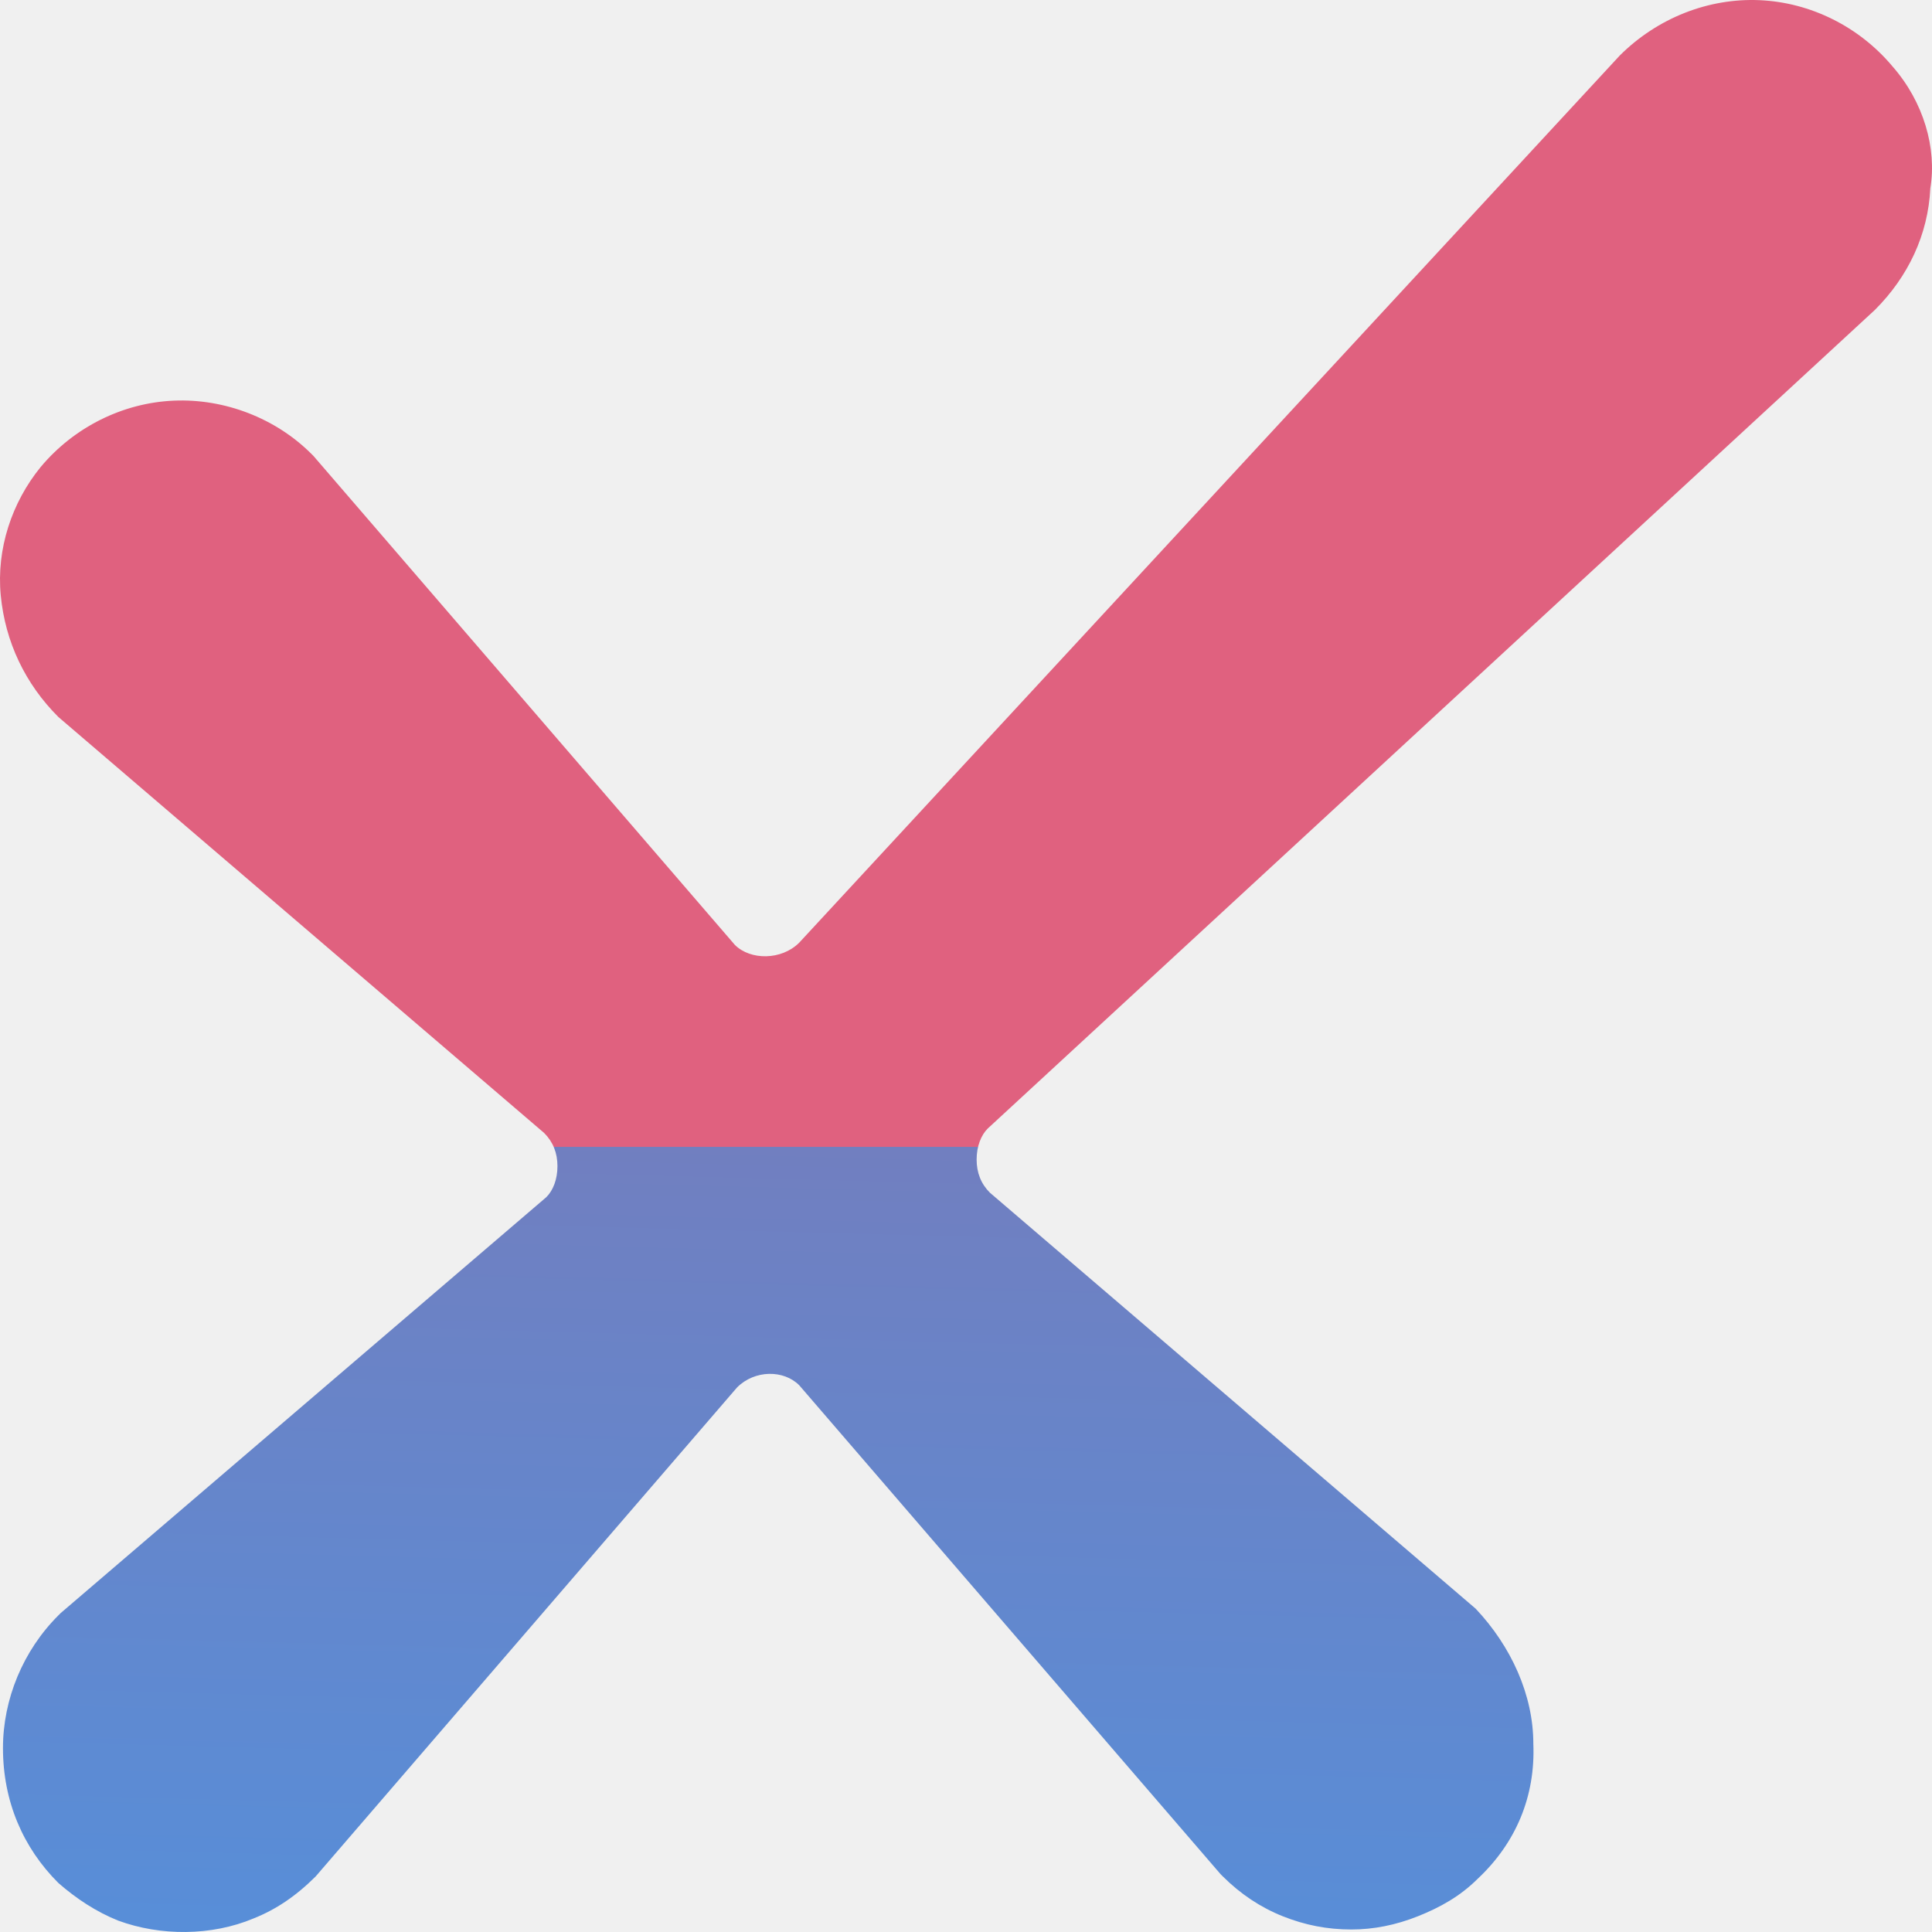
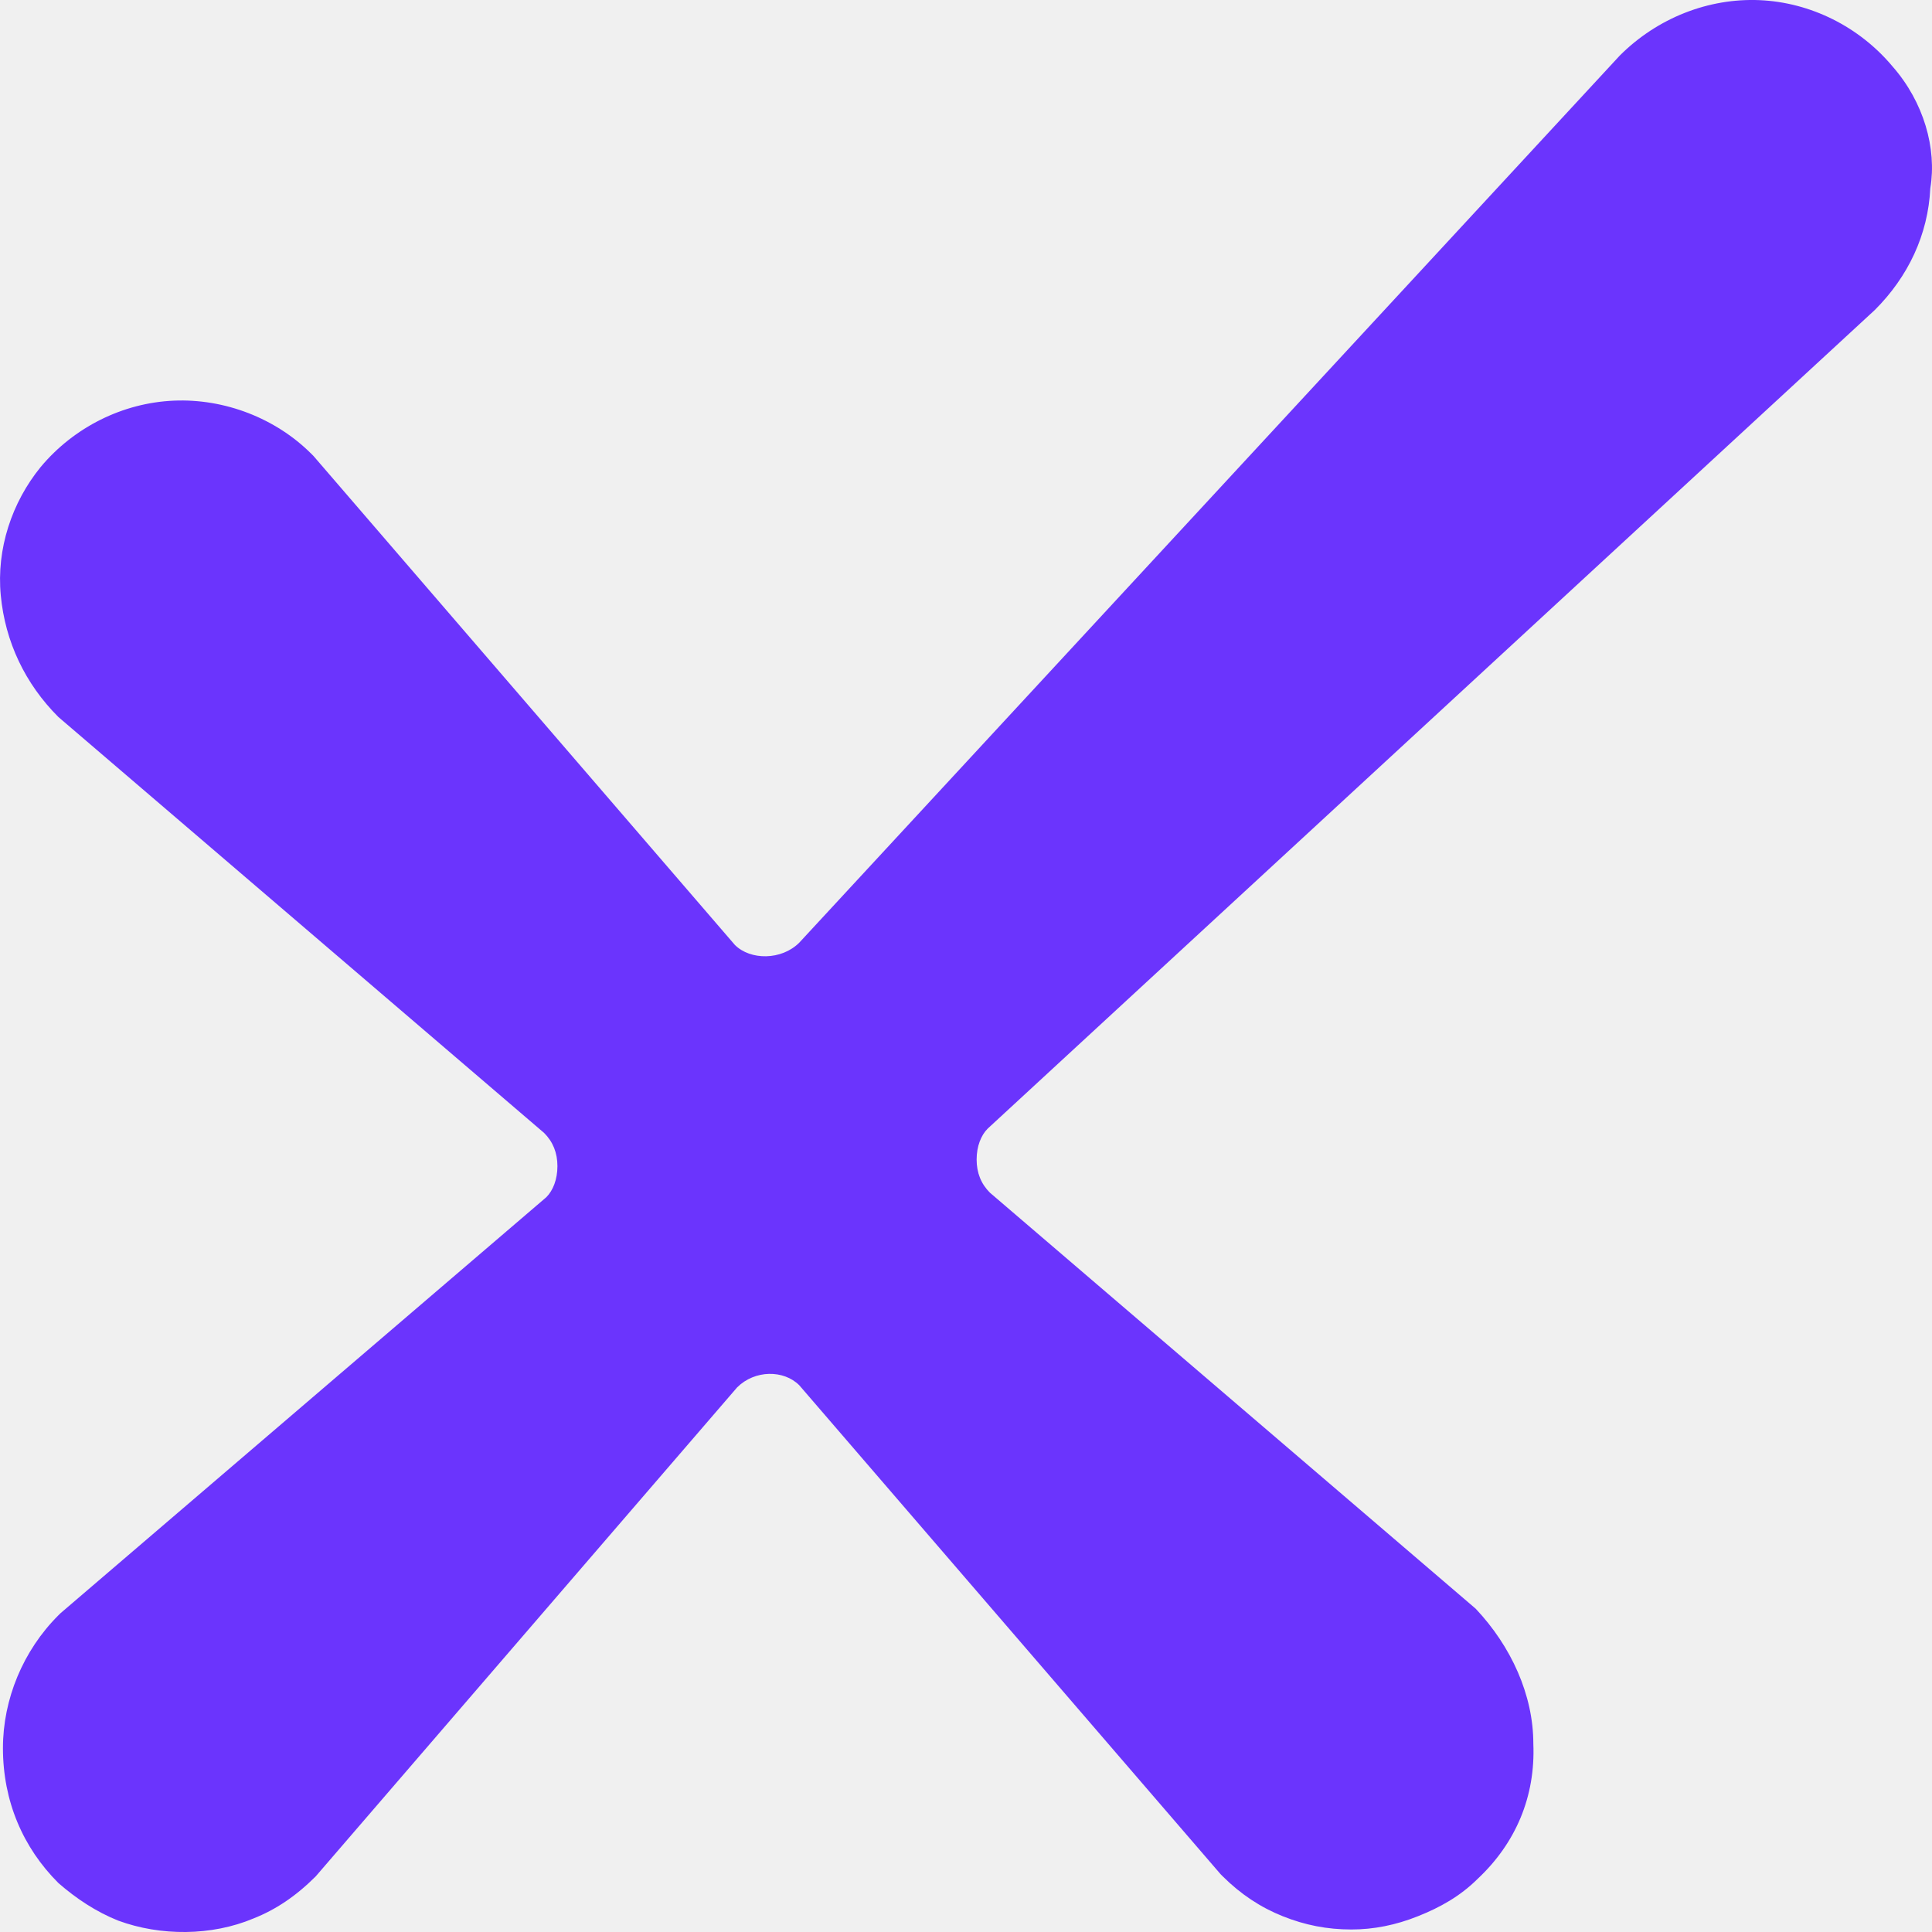
- <svg xmlns="http://www.w3.org/2000/svg" width="80" height="80" viewBox="0 0 80 80" fill="none">
-   <mask id="mask0_4401_11205" style="mask-type:alpha" maskUnits="userSpaceOnUse" x="0" y="0" width="80" height="80">
-     <path d="M78.369 2.755C76.992 1.106 74.971 0.099 72.859 0.007C70.747 -0.085 68.635 0.74 67.073 2.297L33.093 39.035C32.358 39.768 31.073 39.768 30.43 39.127L12.98 18.88L12.888 18.788C11.419 17.322 9.307 16.498 7.194 16.59C5.082 16.681 3.062 17.689 1.684 19.338C0.49 20.804 -0.153 22.728 0.031 24.652C0.215 26.576 1.041 28.316 2.419 29.691L22.532 46.914C22.899 47.281 23.083 47.739 23.083 48.289C23.083 48.838 22.899 49.297 22.623 49.571L2.511 66.795L2.419 66.887C0.949 68.353 0.123 70.368 0.123 72.384C0.123 74.583 0.949 76.507 2.419 77.972C3.154 78.614 3.98 79.163 4.898 79.53C6.643 80.171 8.756 80.171 10.501 79.438C11.419 79.072 12.246 78.522 13.072 77.698L30.521 57.45C31.256 56.717 32.45 56.717 33.093 57.359L50.542 77.606L50.634 77.698C51.369 78.43 52.195 78.98 53.114 79.347C54.032 79.713 54.951 79.896 55.961 79.896C56.879 79.896 57.798 79.713 58.716 79.347C59.634 78.98 60.461 78.522 61.196 77.789C62.757 76.323 63.583 74.399 63.492 72.201C63.492 70.185 62.573 68.169 61.104 66.612L40.991 49.388C40.624 49.022 40.44 48.564 40.44 48.014C40.44 47.464 40.624 47.006 40.899 46.731L77.635 12.833C79.012 11.459 79.839 9.718 79.931 7.794C80.206 6.145 79.655 4.221 78.369 2.755Z" fill="#231F20" />
-   </mask>
-   <g mask="url(#mask0_4401_11205)">
-     <path d="M4.335 47.69H96.99L91.066 -22.927L5.328 -6.802L-8.728 15.632L4.335 47.69Z" fill="#E0617F" />
-     <path d="M1.677 86.712L65.054 80.946L59.813 47.491L5.23 47.491L-8.743 74.24L1.677 86.712Z" fill="url(#paint0_linear_4401_11205)" />
+ <svg xmlns="http://www.w3.org/2000/svg" width="40" height="40" viewBox="0 0 40 40" fill="none">
+   <g clip-path="url(#clip0_61_763)">
+     <path d="M39.185 1.378C38.496 0.553 37.486 0.049 36.43 0.003C35.373 -0.042 34.317 0.37 33.537 1.149L16.547 19.518C16.179 19.884 15.536 19.884 15.215 19.564L6.49 9.44L6.444 9.394C5.71 8.661 4.653 8.249 3.597 8.295C2.541 8.341 1.531 8.844 0.842 9.669C0.245 10.402 -0.076 11.364 0.016 12.326C0.107 13.288 0.521 14.158 1.209 14.845L11.266 23.457C11.449 23.64 11.541 23.869 11.541 24.144C11.541 24.419 11.449 24.648 11.312 24.786L1.255 33.398L1.209 33.443C0.475 34.176 0.061 35.184 0.061 36.192C0.061 37.291 0.475 38.253 1.209 38.986C1.577 39.307 1.99 39.582 2.449 39.765C3.322 40.086 4.378 40.086 5.25 39.719C5.71 39.536 6.123 39.261 6.536 38.849L15.261 28.725C15.628 28.359 16.225 28.359 16.547 28.679L25.271 38.803L25.317 38.849C25.684 39.215 26.098 39.49 26.557 39.673C27.016 39.857 27.475 39.948 27.98 39.948C28.44 39.948 28.899 39.857 29.358 39.673C29.817 39.49 30.23 39.261 30.598 38.895C31.378 38.162 31.792 37.2 31.746 36.1C31.746 35.093 31.287 34.085 30.552 33.306L20.496 24.694C20.312 24.511 20.22 24.282 20.22 24.007C20.22 23.732 20.312 23.503 20.45 23.366L38.817 6.417C39.506 5.729 39.919 4.859 39.965 3.897C40.103 3.073 39.828 2.111 39.185 1.378Z" fill="#6B34FD" />
  </g>
  <defs>
-     <linearGradient id="paint0_linear_4401_11205" x1="46.376" y1="37.124" x2="44.405" y2="111.647" gradientUnits="userSpaceOnUse">
-       <stop stop-color="#797AB8" />
-       <stop offset="1" stop-color="#409CEF" />
-     </linearGradient>
+     <clipPath id="clip0_61_763">
+       <rect width="40" height="40" fill="white" />
+     </clipPath>
  </defs>
</svg>
